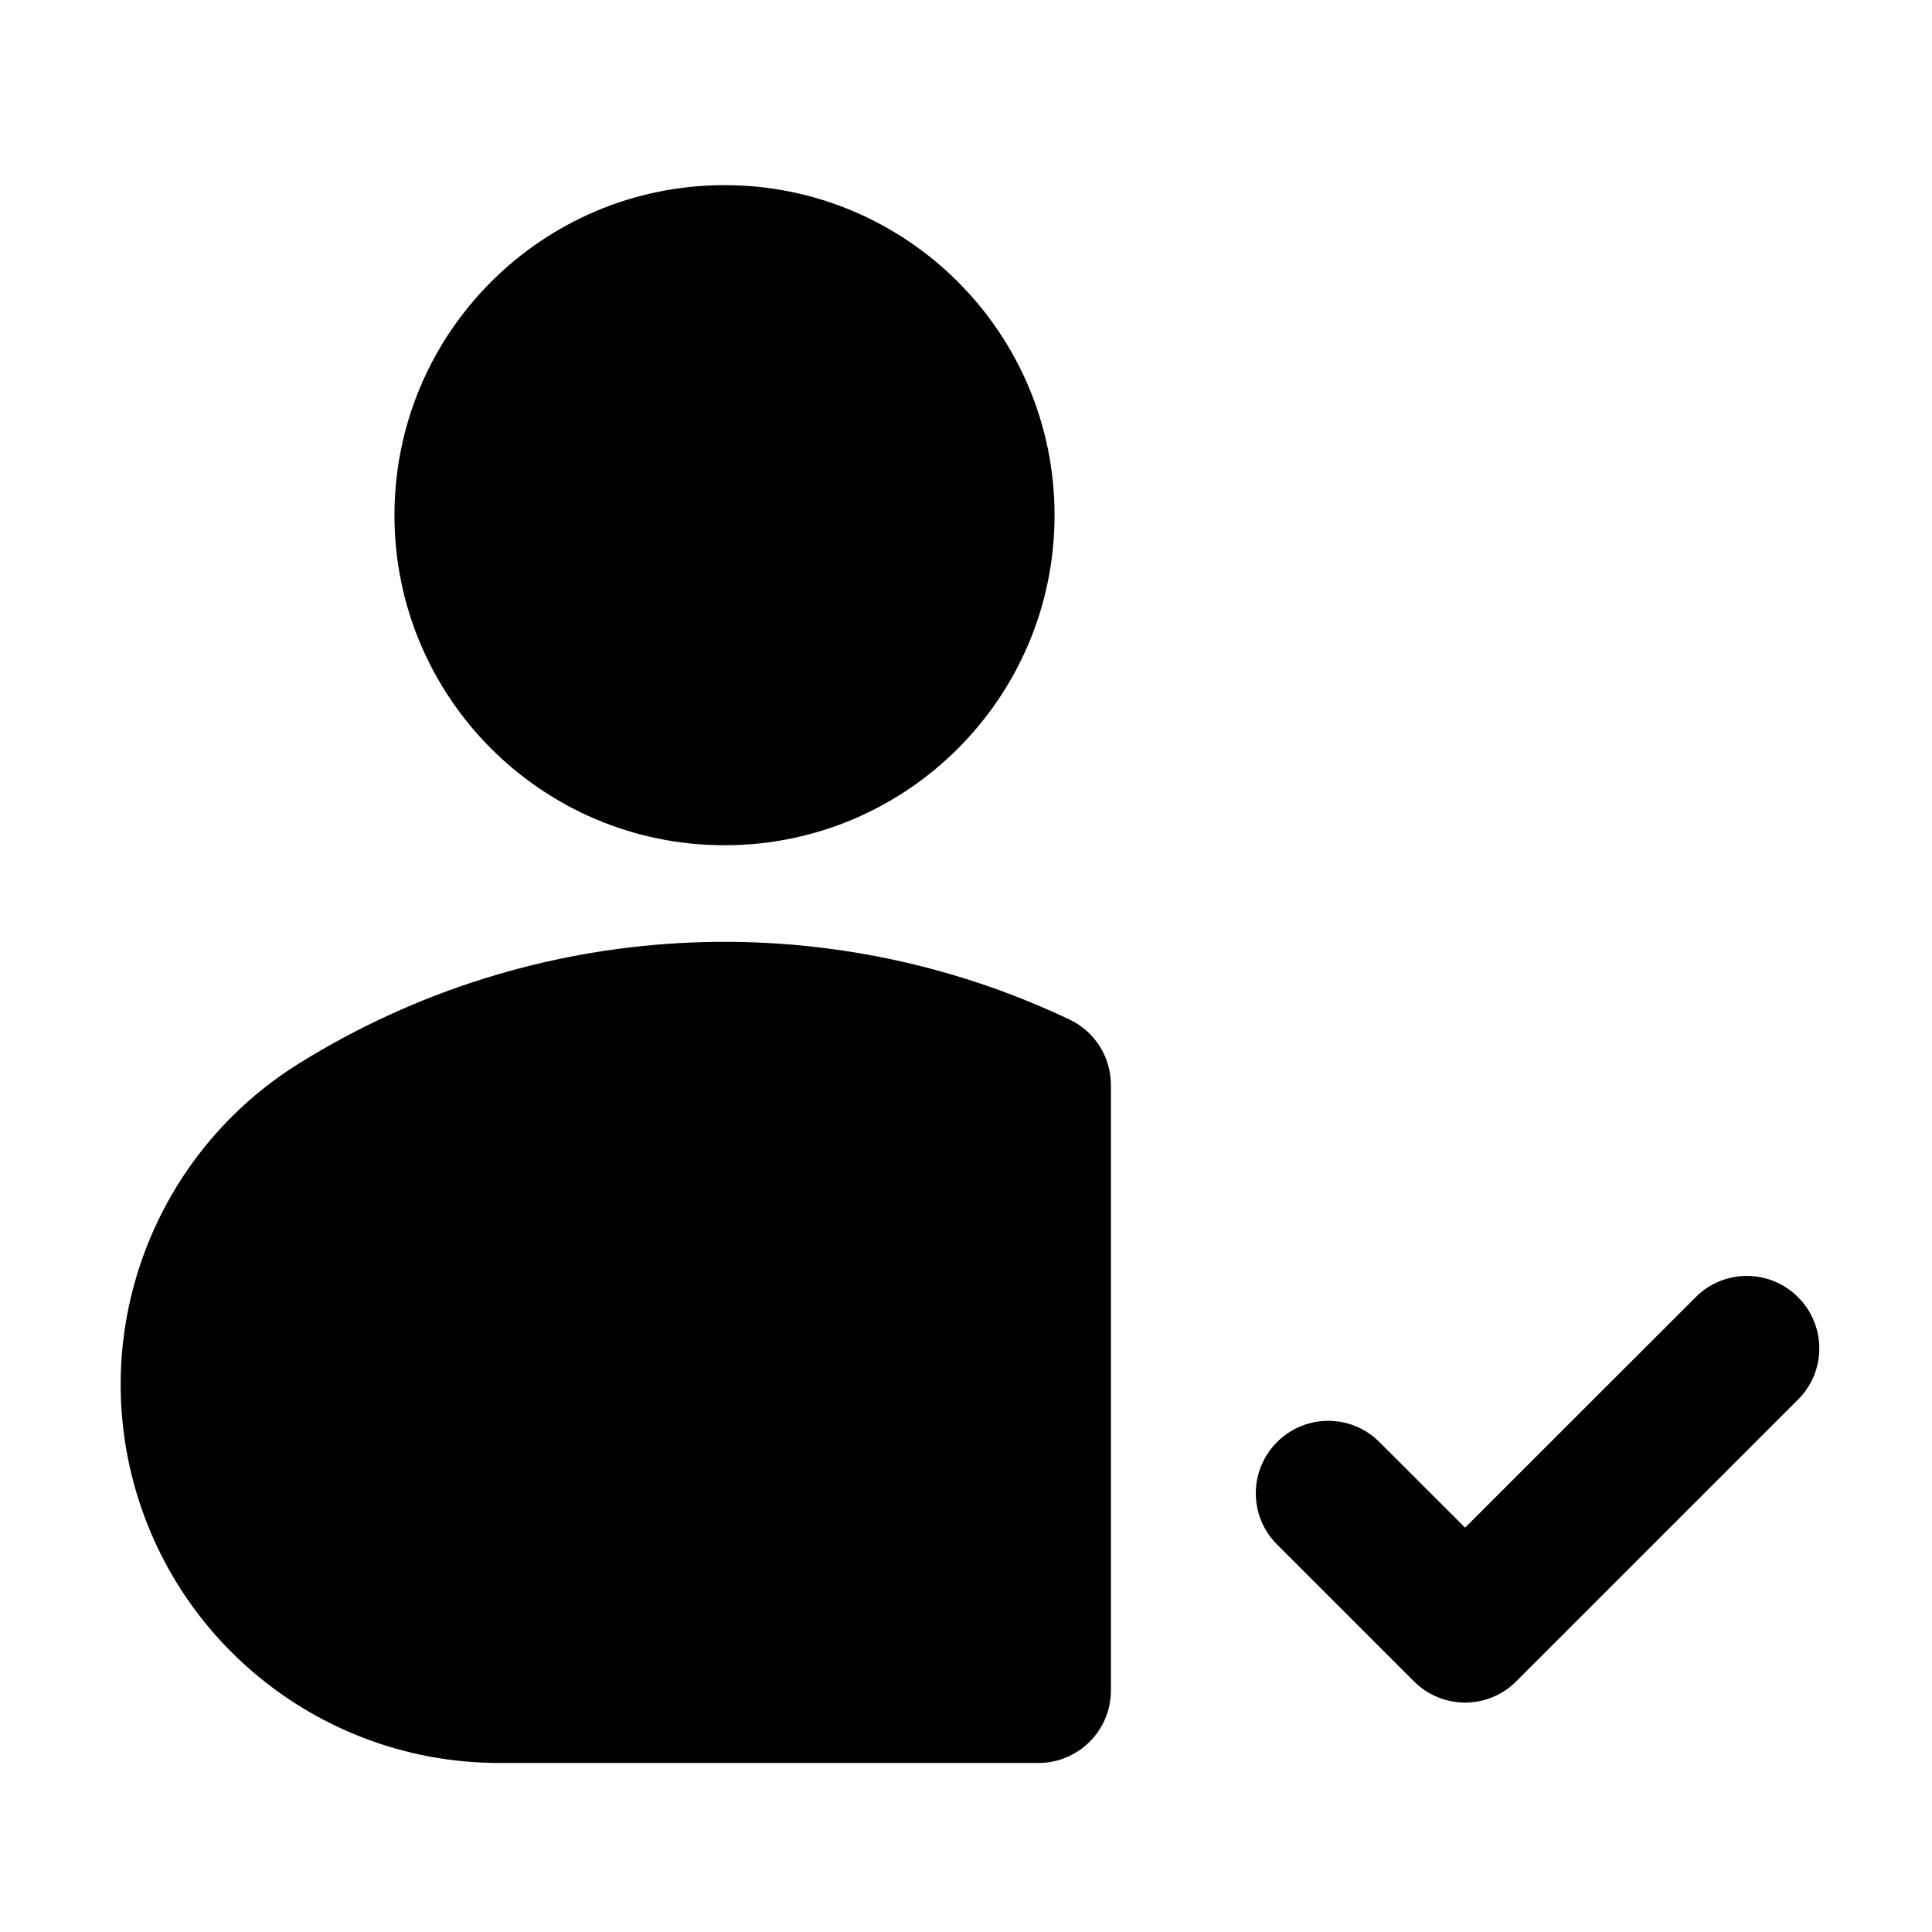
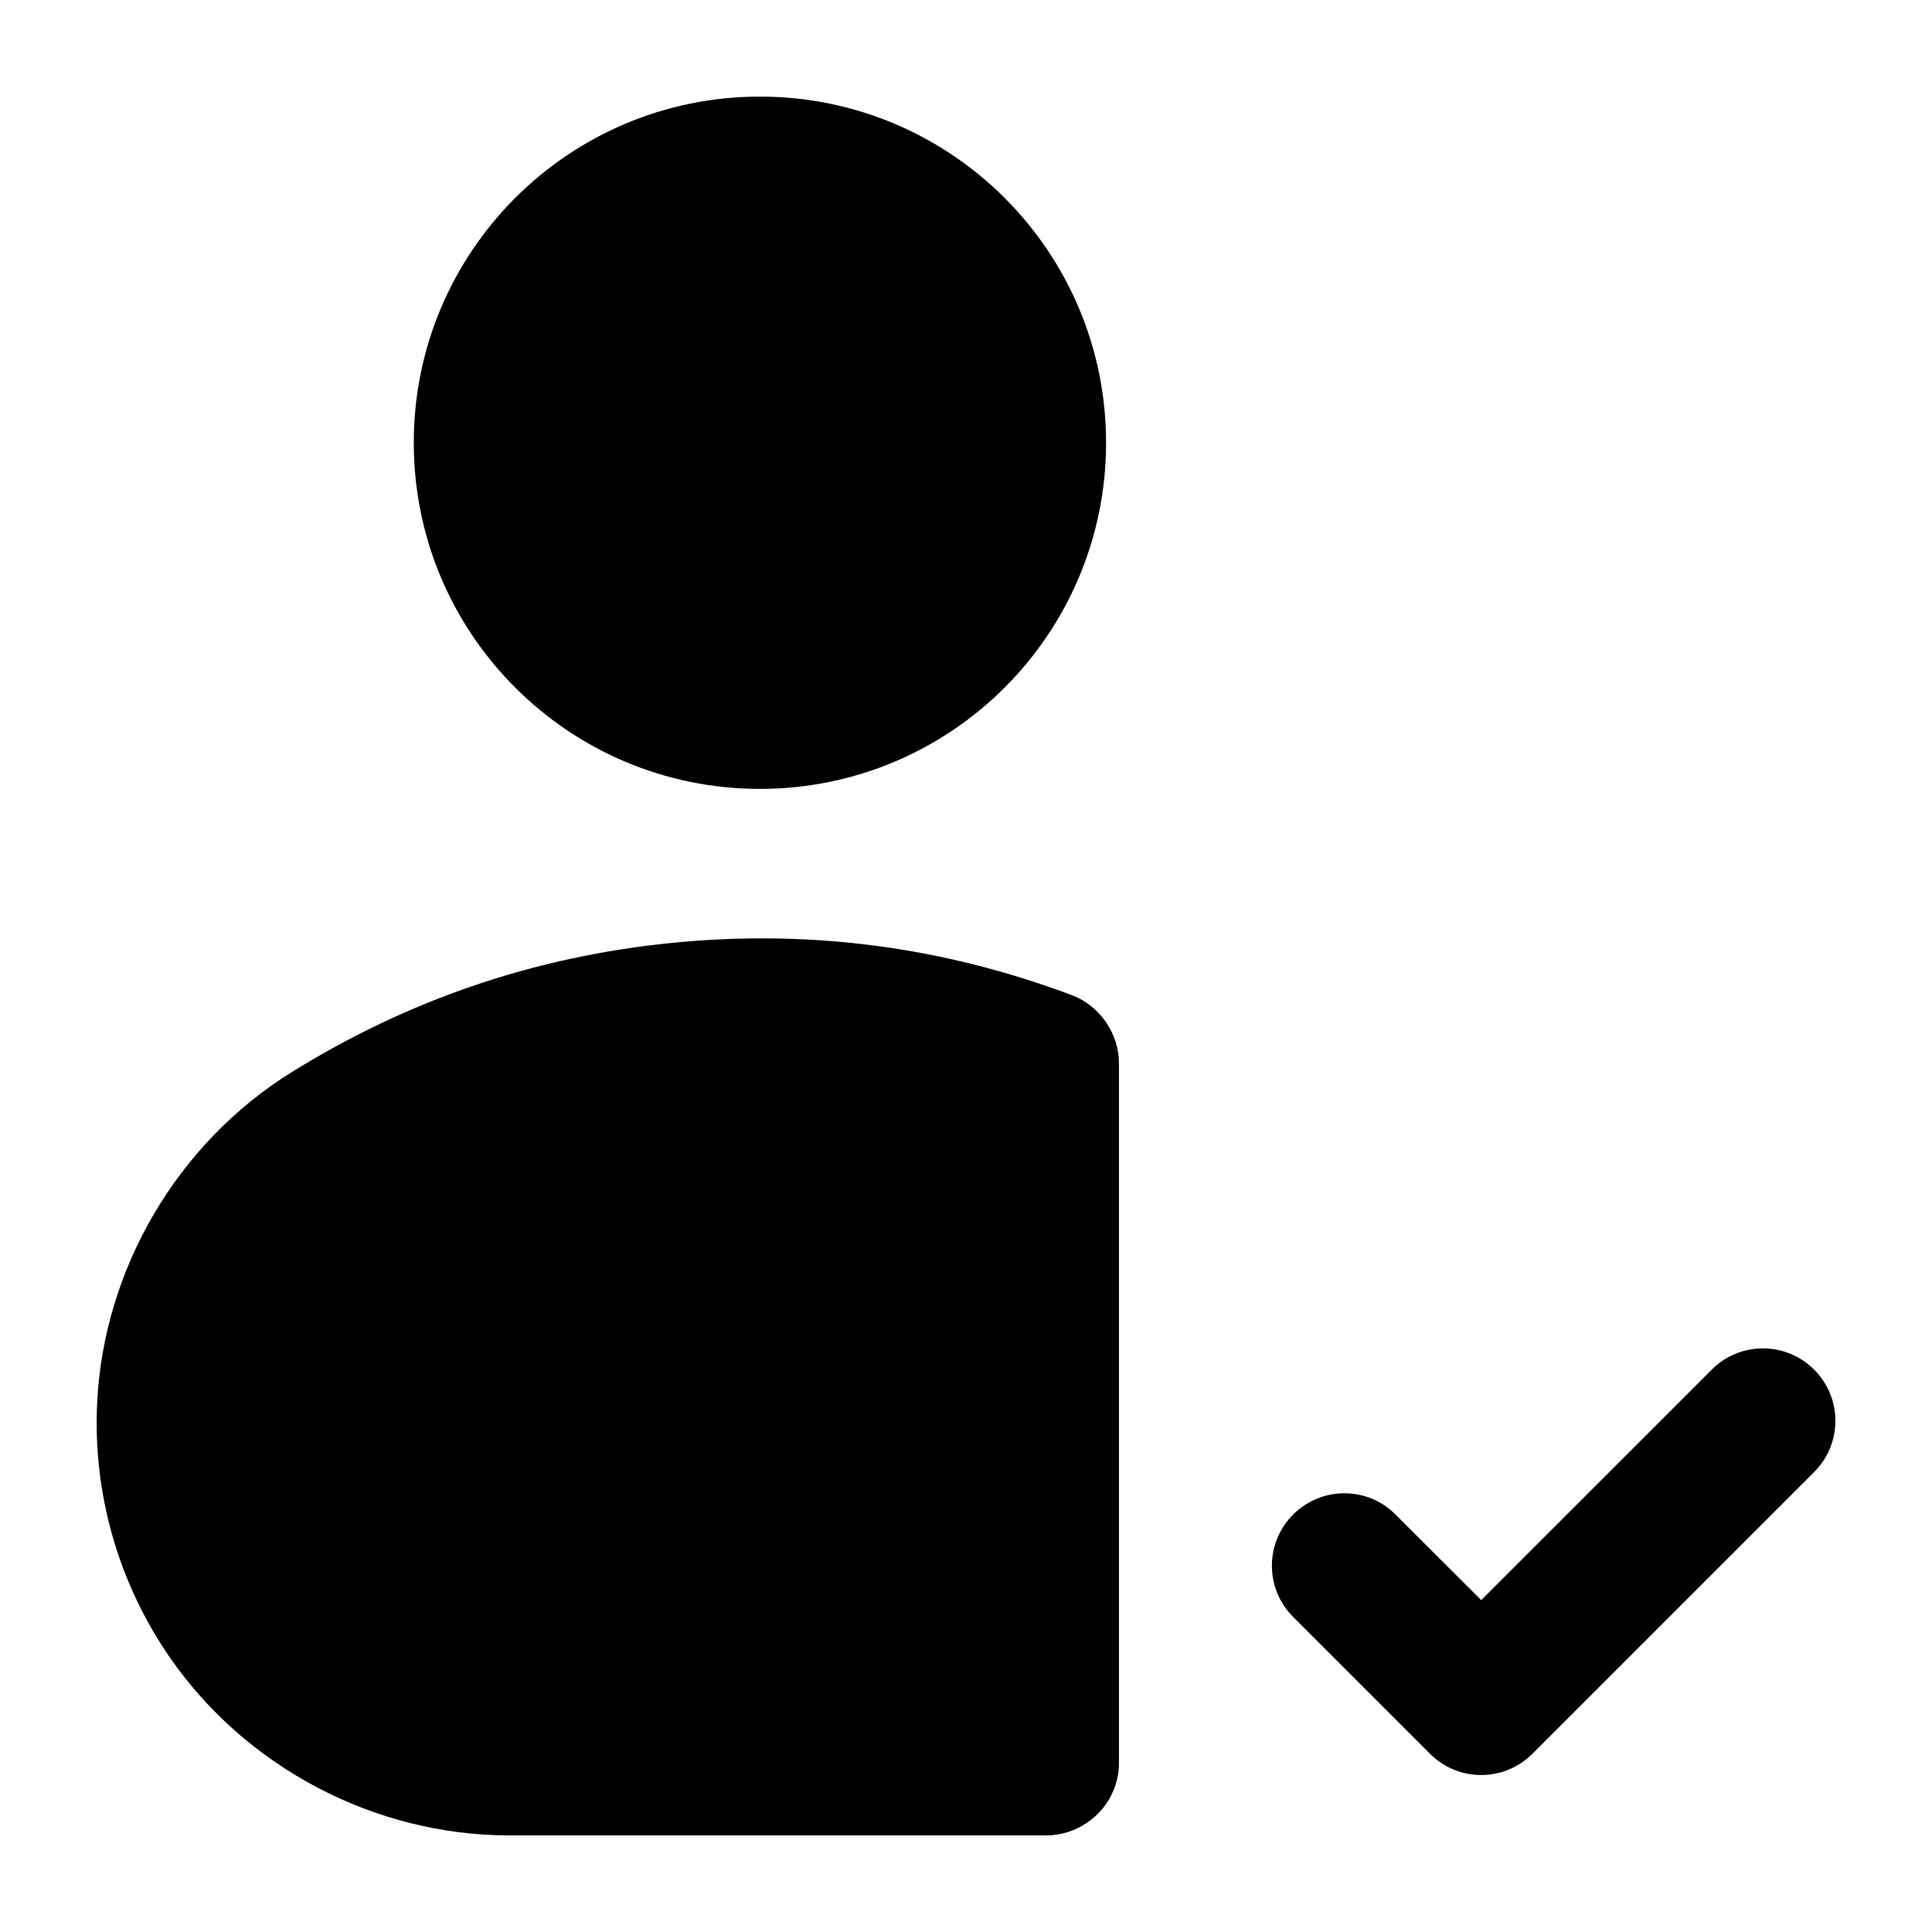
<svg viewBox="0 0 24 24" fill="none">
-   <path d="M4.9 6.4A4.1 4.1 0 0 1 13.1 6.4A4.1 4.1 0 0 1 4.9 6.4ZM12.9 21.9H6.2A4.7 4.7 0 0 1 3.717 13.209A10 10 0 0 1 13.286 12.665A0.9 0.9 0 0 1 13.8 13.478V21A0.9 0.9 0 0 1 12.9 21.9ZM15.864 19.186C15.512 18.835 15.512 18.266 15.864 17.914C16.216 17.562 16.785 17.562 17.136 17.914L18.2 18.977L21.064 16.114C21.415 15.762 21.984 15.762 22.336 16.114C22.688 16.466 22.688 17.035 22.336 17.386L18.836 20.886C18.485 21.238 17.915 21.238 17.564 20.886Z" fill="currentColor" />
+   <path d="M13 22.8L6.326 22.8C4.658 22.8 3.057 21.958 2.111 20.591C1.47 19.665 1.151 18.548 1.207 17.423C1.288 15.764 2.203 14.203 3.618 13.322Q5.799 11.965 8.356 11.712Q10.912 11.459 13.317 12.363C13.659 12.491 13.9 12.839 13.9 13.205L13.9 21.9Q13.9 22.079 13.831 22.244C13.694 22.575 13.358 22.8 13 22.8ZM5.14 5.5C5.14 3.125 7.065 1.2 9.44 1.2C11.815 1.2 13.74 3.125 13.74 5.5C13.74 7.875 11.815 9.8 9.44 9.8C7.065 9.8 5.14 7.875 5.14 5.5ZM16.064 20.086C15.712 19.735 15.712 19.166 16.064 18.814C16.416 18.462 16.985 18.462 17.336 18.814L18.4 19.877L21.264 17.014C21.615 16.662 22.184 16.662 22.536 17.014C22.888 17.366 22.888 17.935 22.536 18.286L19.036 21.786C18.685 22.138 18.115 22.138 17.764 21.786Z" fill="currentColor" />
</svg>
